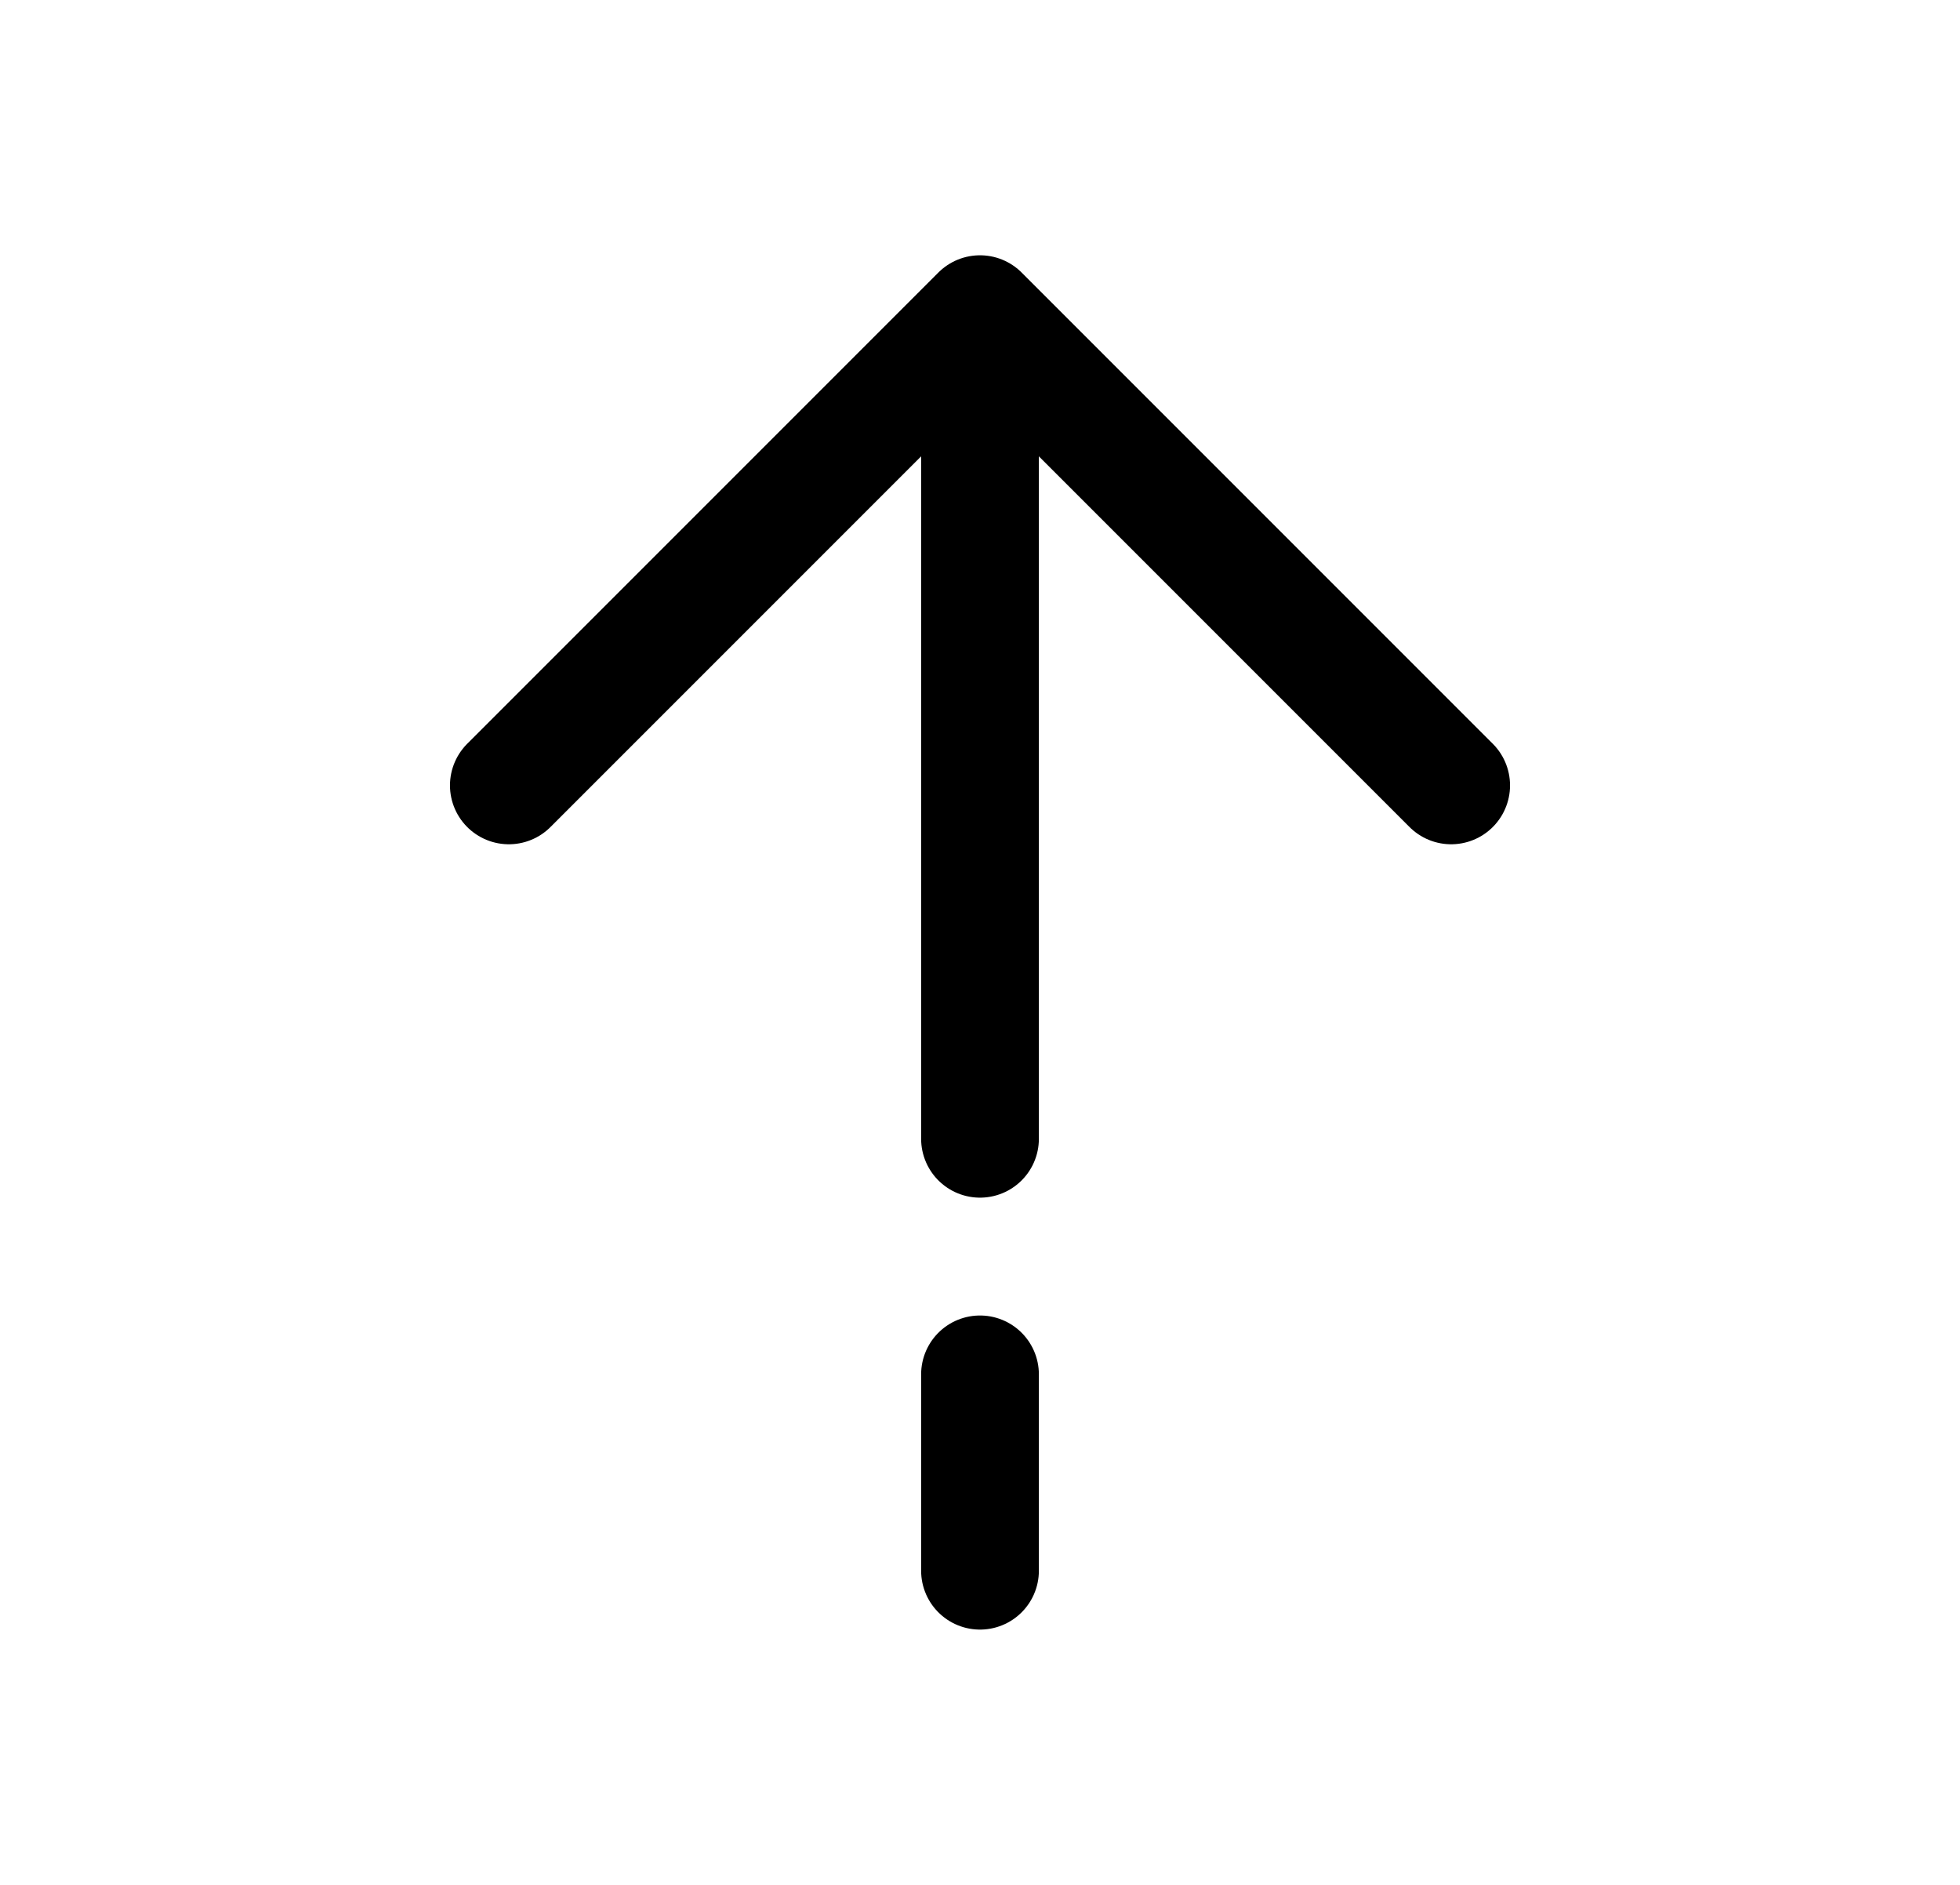
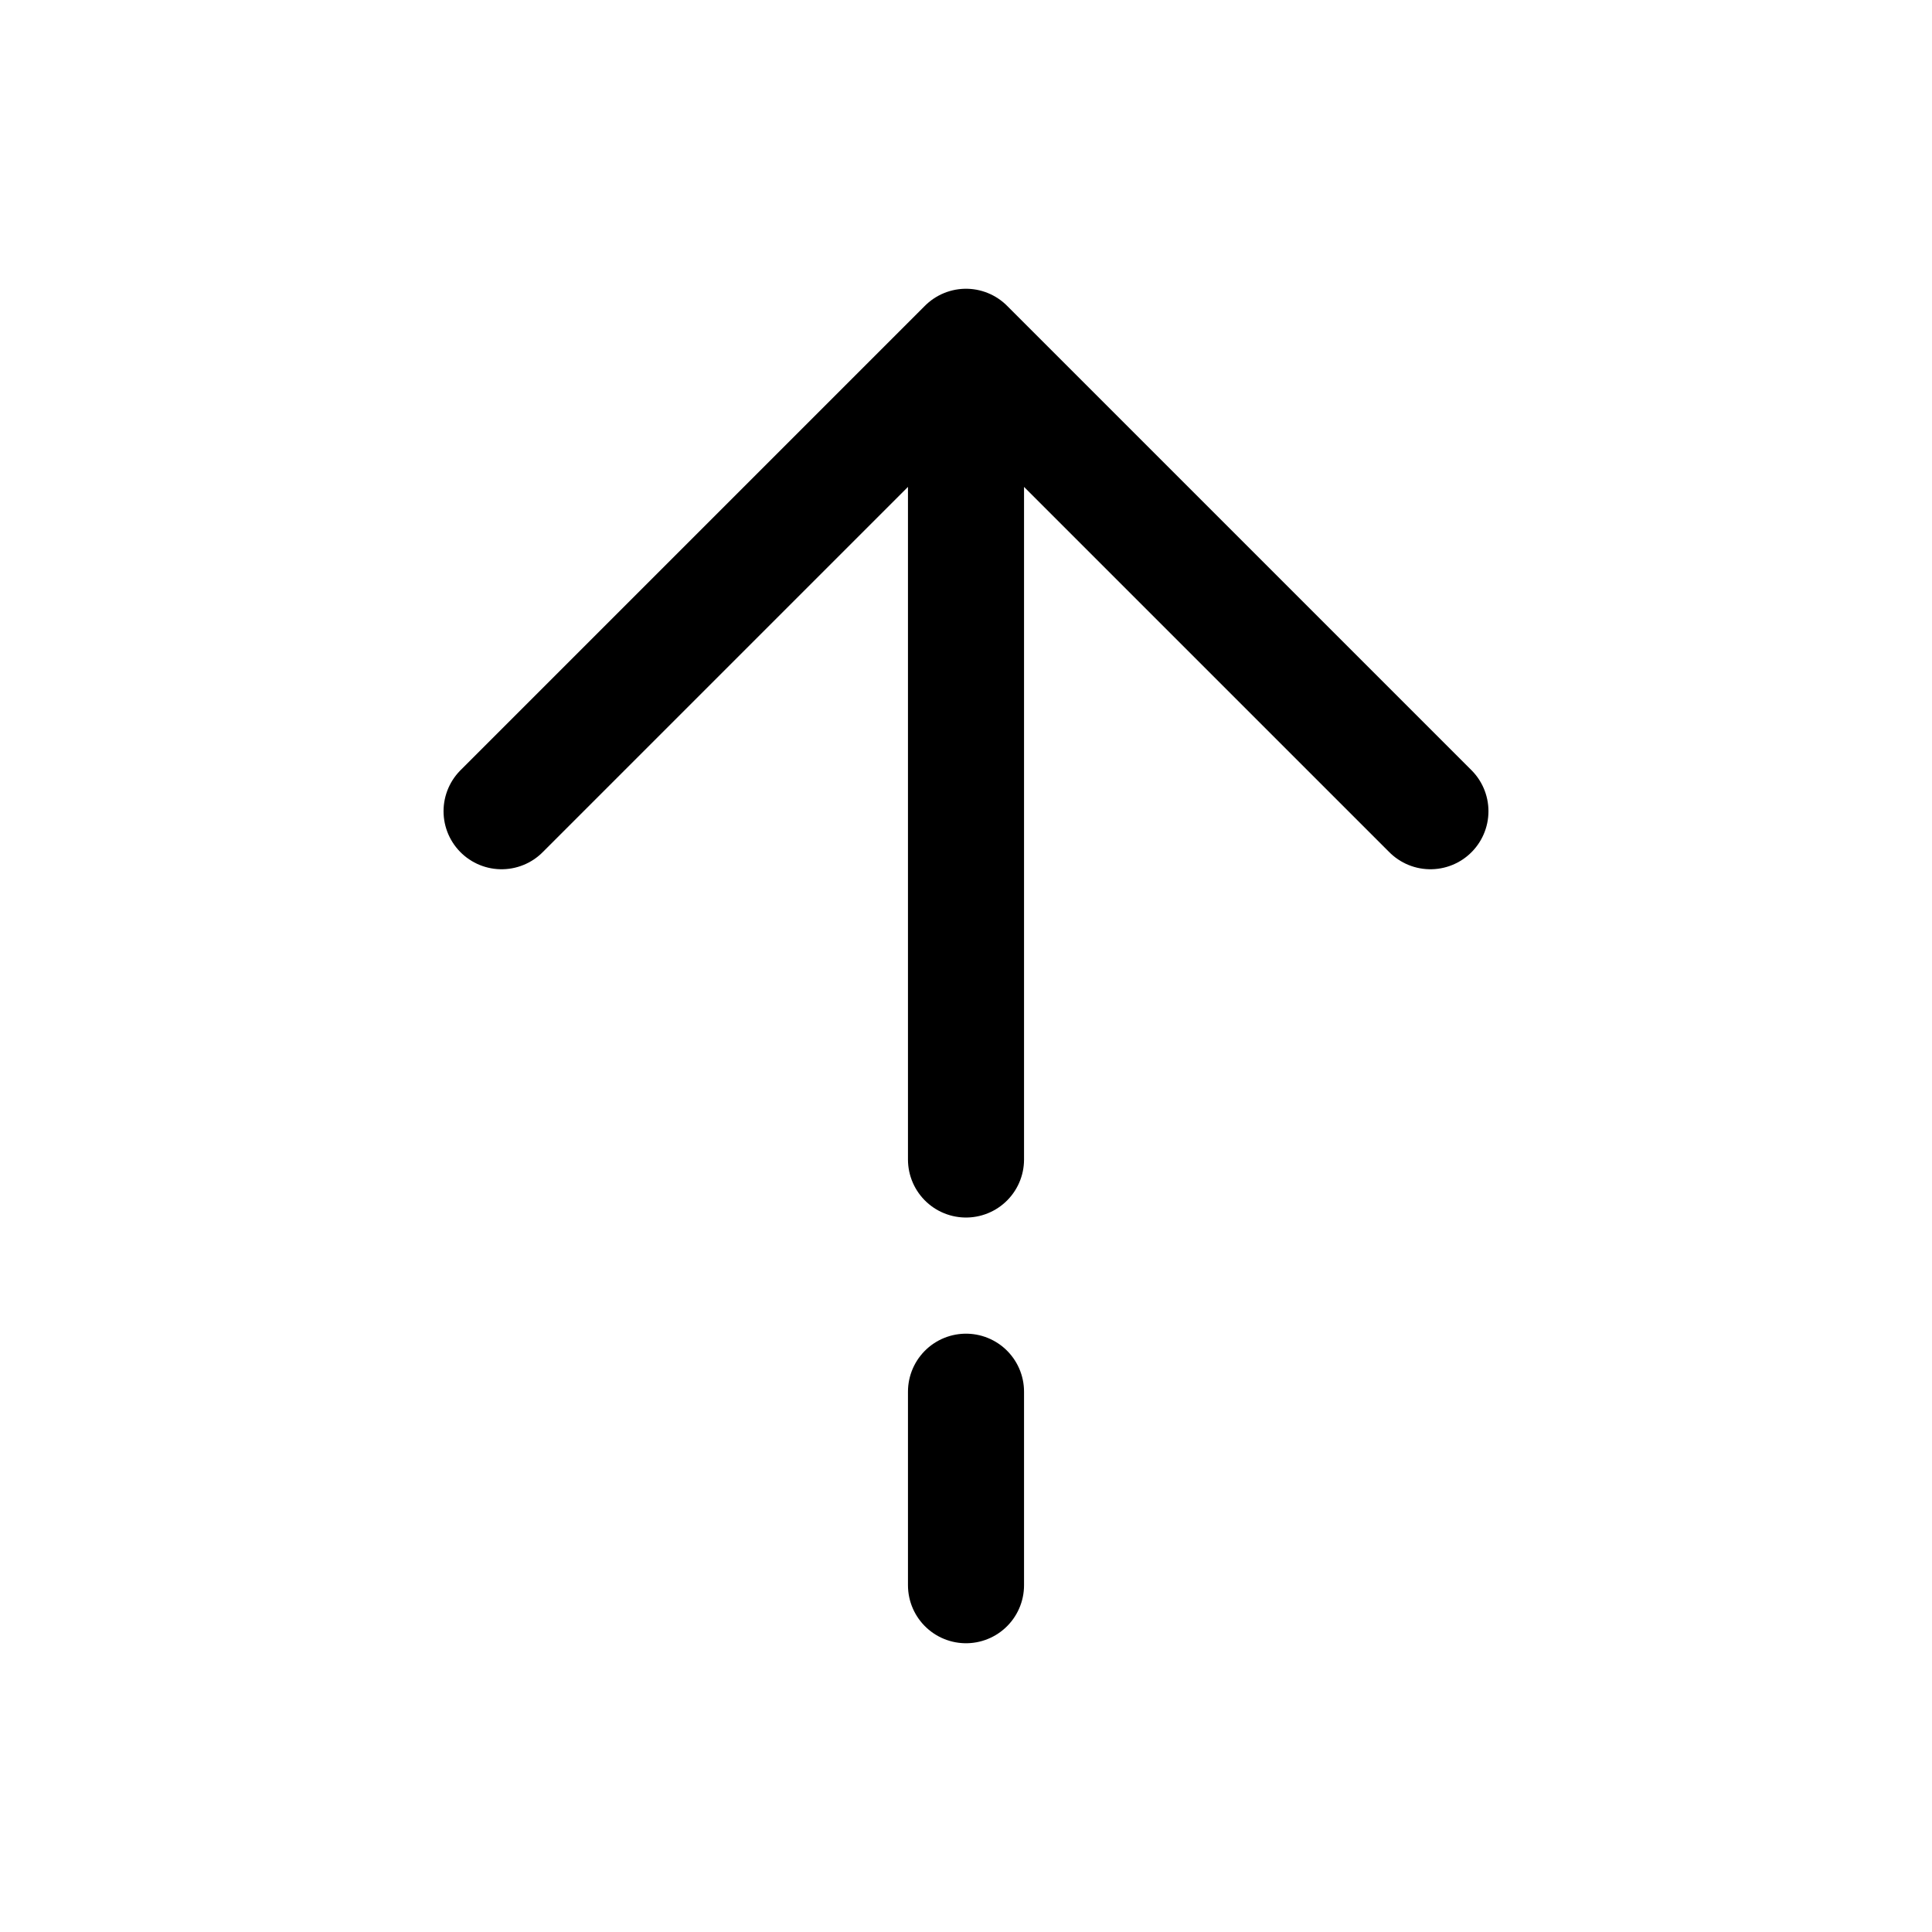
- <svg xmlns="http://www.w3.org/2000/svg" width="26" height="25" viewBox="0 0 26 25" fill="none">
+ <svg xmlns="http://www.w3.org/2000/svg" width="20" height="20" viewBox="0 0 26 25" fill="none">
  <path d="M13 4.167L6.75 10.417M13 4.167L19.25 10.417M13 4.167V15.104M13 20.833V18.229" stroke="black" stroke-width="1.562" stroke-linecap="round" stroke-linejoin="round" />
</svg>
